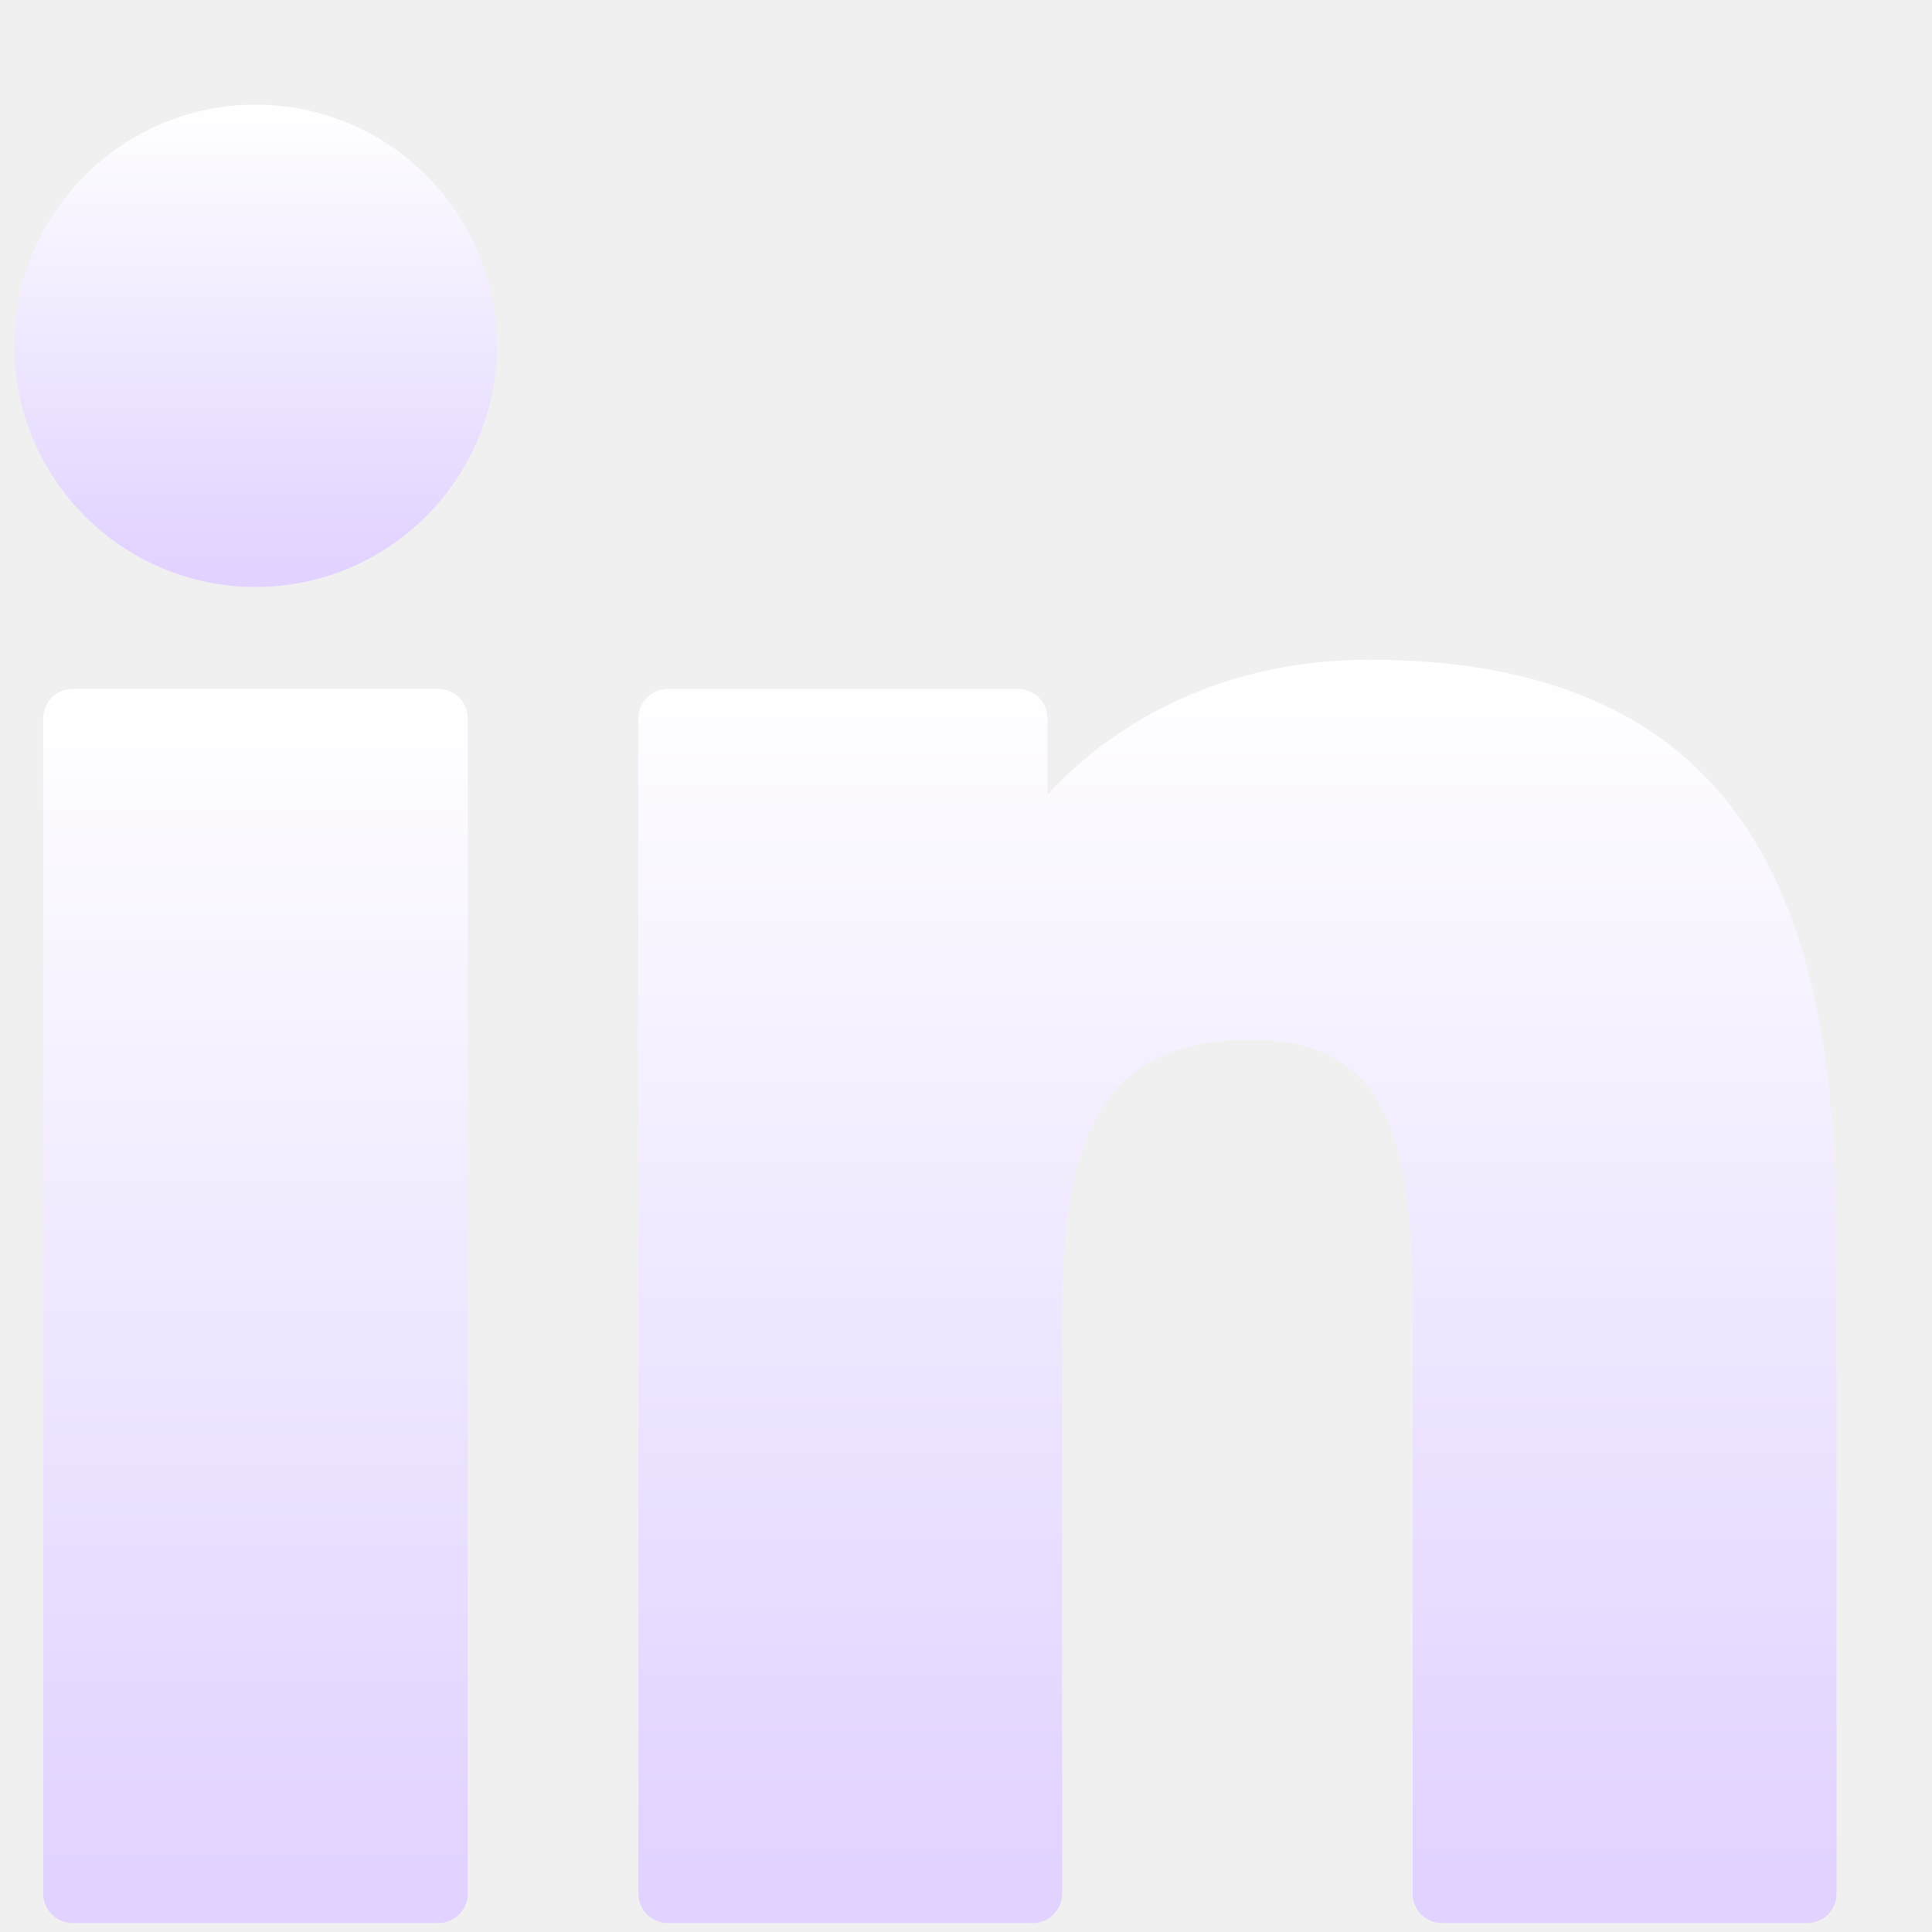
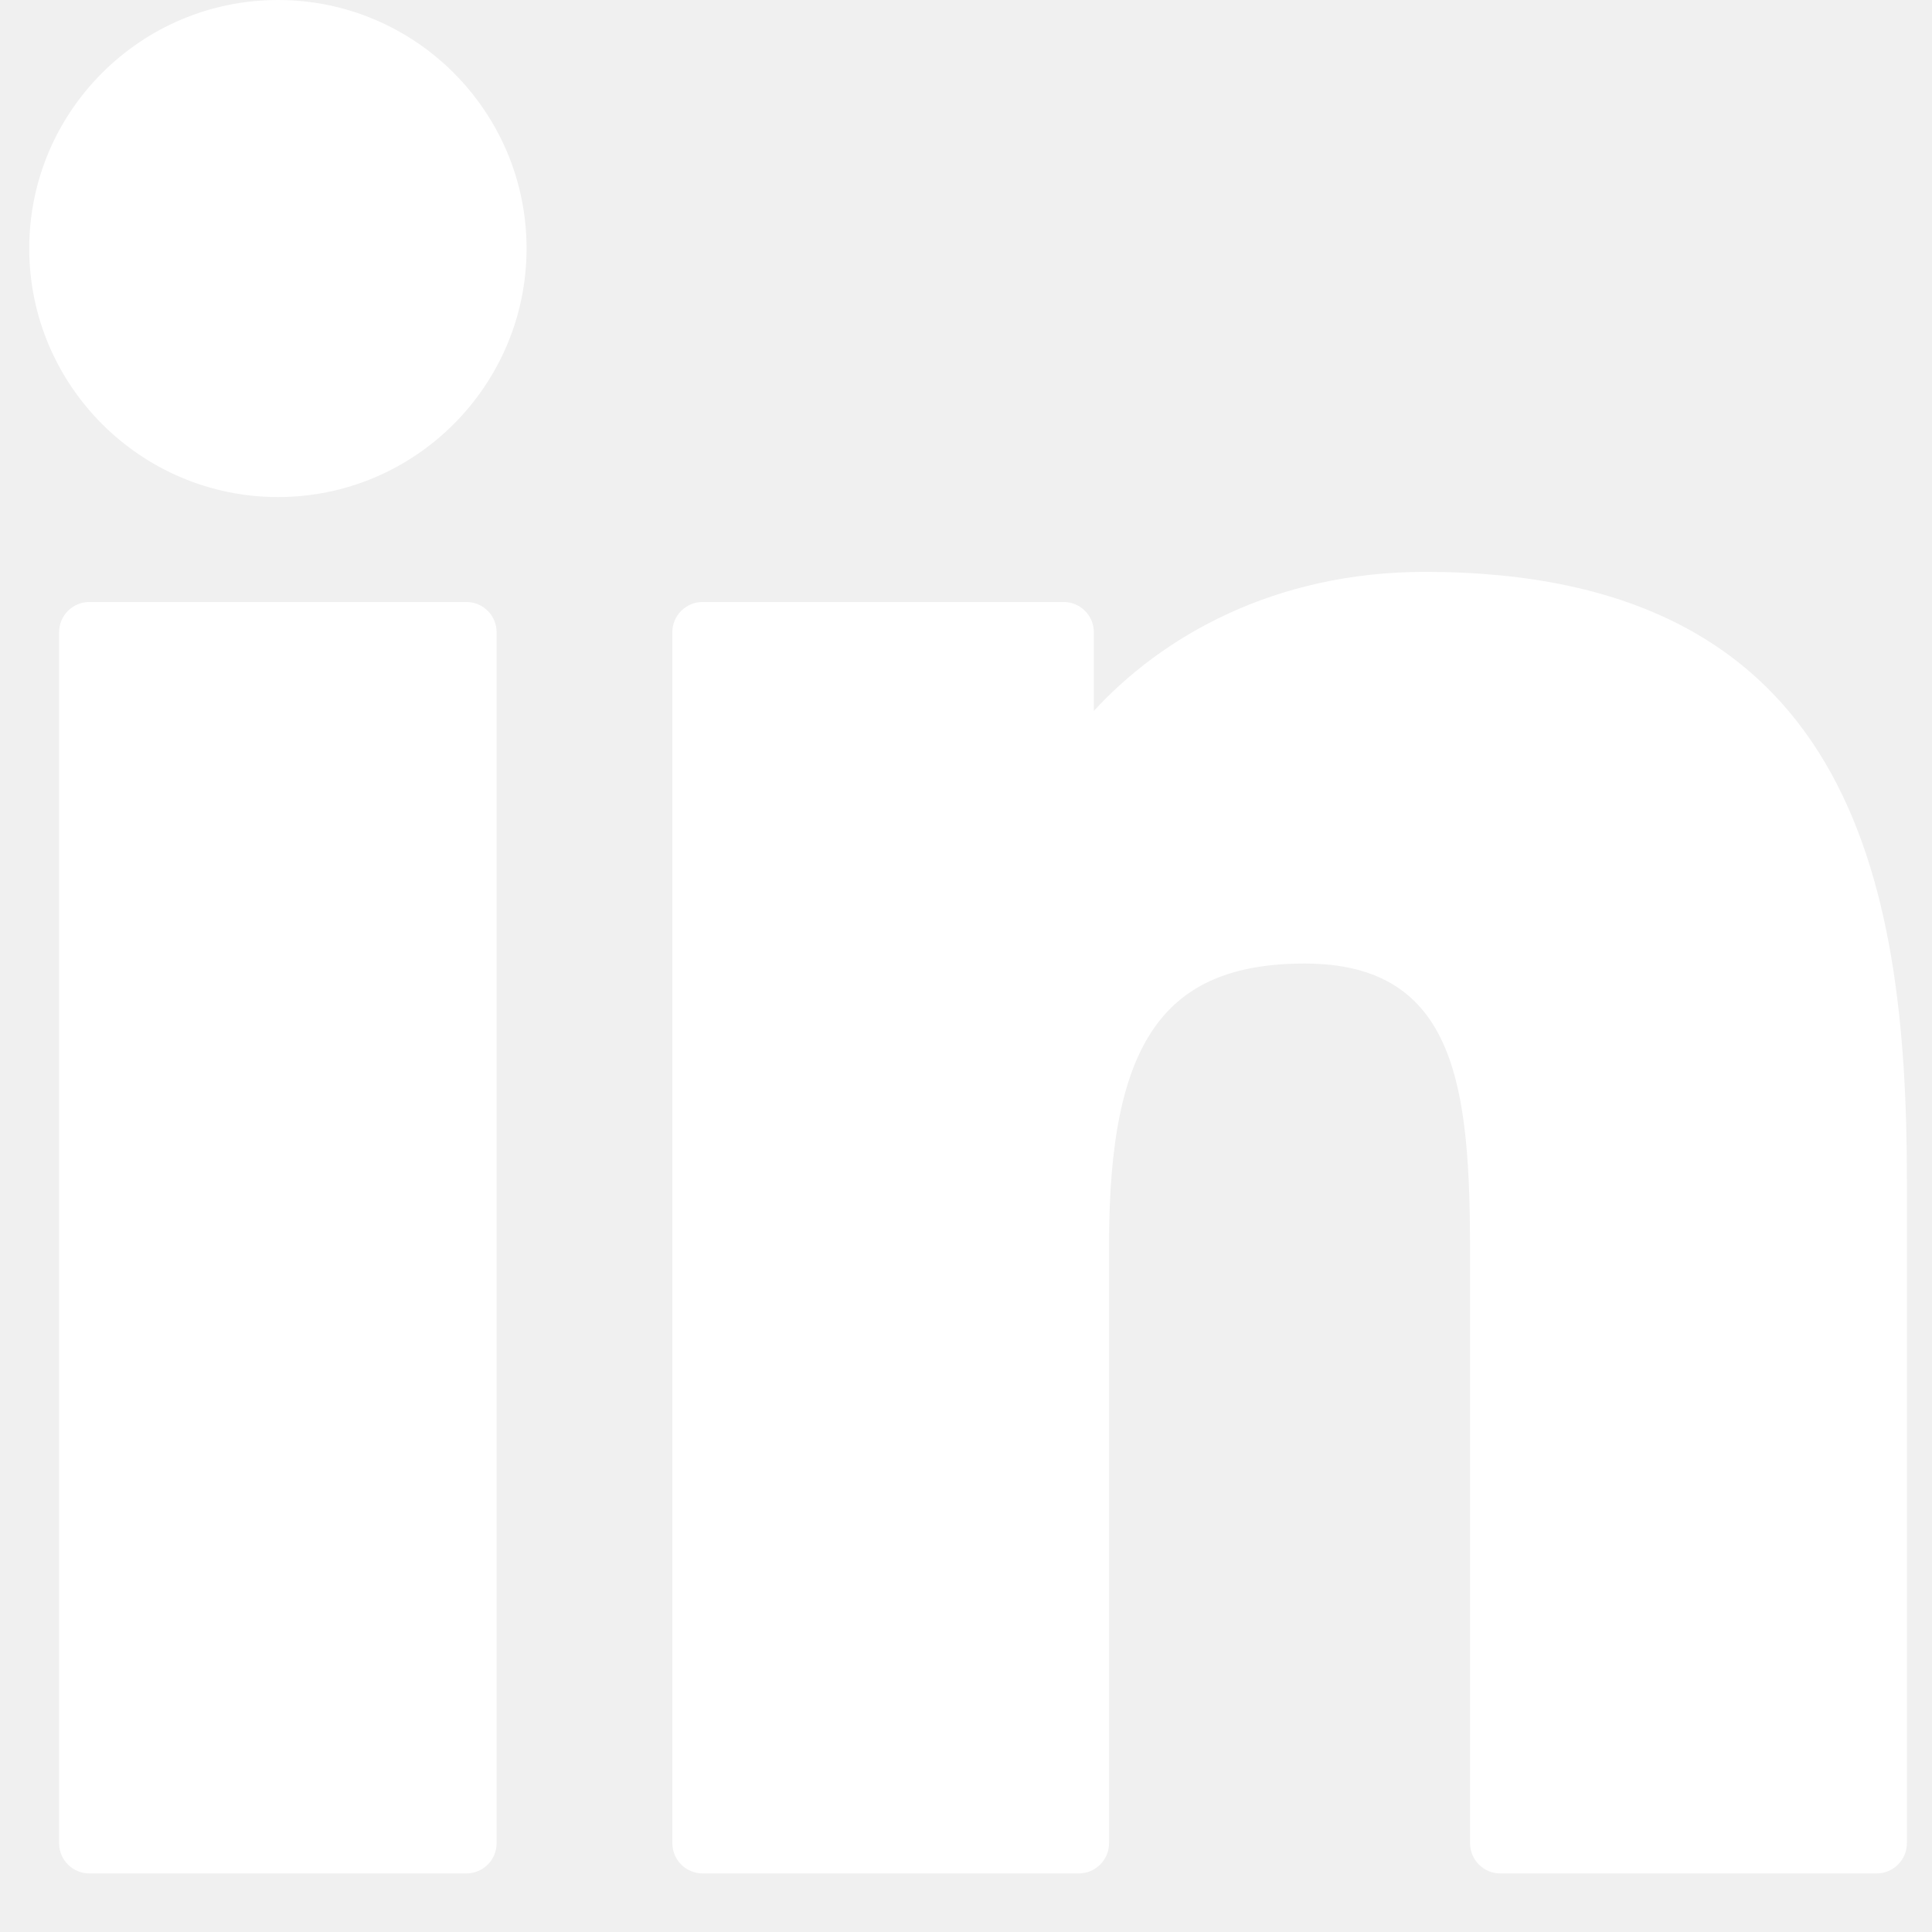
- <svg xmlns="http://www.w3.org/2000/svg" width="17" height="17" viewBox="0 0 17 17" fill="none">
-   <path d="M3.858 6.062H0.639C0.496 6.062 0.38 6.178 0.38 6.32V16.662C0.38 16.805 0.496 16.921 0.639 16.921H3.858C4 16.921 4.116 16.805 4.116 16.662V6.32C4.116 6.178 4 6.062 3.858 6.062Z" fill="url(#paint0_linear_3009_5)" />
-   <path d="M2.249 0.921C1.078 0.921 0.125 1.872 0.125 3.042C0.125 4.213 1.078 5.165 2.249 5.165C3.42 5.165 4.372 4.213 4.372 3.042C4.372 1.872 3.42 0.921 2.249 0.921Z" fill="url(#paint1_linear_3009_5)" />
-   <path d="M12.045 5.805C10.752 5.805 9.797 6.36 9.217 6.992V6.32C9.217 6.178 9.101 6.062 8.958 6.062H5.876C5.733 6.062 5.617 6.178 5.617 6.32V16.662C5.617 16.805 5.733 16.921 5.876 16.921H9.088C9.231 16.921 9.346 16.805 9.346 16.662V11.545C9.346 9.821 9.815 9.149 11.017 9.149C12.325 9.149 12.43 10.226 12.43 11.634V16.662C12.43 16.805 12.545 16.921 12.688 16.921H15.901C16.044 16.921 16.16 16.805 16.16 16.662V10.989C16.16 8.426 15.671 5.805 12.045 5.805Z" fill="url(#paint2_linear_3009_5)" />
-   <defs>
-     <linearGradient id="paint0_linear_3009_5" x1="2.248" y1="6.062" x2="2.248" y2="16.495" gradientUnits="userSpaceOnUse">
-       <stop stop-color="white" />
-       <stop offset="1" stop-color="#E1D2FF" />
-     </linearGradient>
-     <linearGradient id="paint1_linear_3009_5" x1="2.248" y1="0.921" x2="2.248" y2="4.999" gradientUnits="userSpaceOnUse">
-       <stop stop-color="white" />
-       <stop offset="1" stop-color="#E1D2FF" />
-     </linearGradient>
-     <linearGradient id="paint2_linear_3009_5" x1="10.889" y1="5.805" x2="10.889" y2="16.485" gradientUnits="userSpaceOnUse">
-       <stop stop-color="white" />
-       <stop offset="1" stop-color="#E1D2FF" />
-     </linearGradient>
-   </defs>
+ <svg xmlns="http://www.w3.org/2000/svg" width="22" height="22" viewBox="0 0 22 22" fill="none">
+   <path d="M5.31 6.855H1.018C0.827 6.855 0.673 7.009 0.673 7.2V20.989C0.673 21.179 0.827 21.333 1.018 21.333H5.31C5.501 21.333 5.655 21.179 5.655 20.989V7.2C5.655 7.009 5.501 6.855 5.31 6.855Z" fill="white" />
+   <path d="M3.166 0C1.604 0 0.333 1.269 0.333 2.829C0.333 4.39 1.604 5.66 3.166 5.66C4.726 5.66 5.996 4.39 5.996 2.829C5.996 1.269 4.726 0 3.166 0Z" fill="white" />
+   <path d="M16.227 6.512C14.504 6.512 13.229 7.253 12.456 8.095V7.2C12.456 7.009 12.302 6.855 12.111 6.855H8.001C7.811 6.855 7.656 7.009 7.656 7.2V20.988C7.656 21.179 7.811 21.333 8.001 21.333H12.284C12.474 21.333 12.629 21.179 12.629 20.988V14.166C12.629 11.867 13.253 10.972 14.856 10.972C16.601 10.972 16.74 12.408 16.74 14.285V20.989C16.74 21.179 16.894 21.333 17.084 21.333H21.369C21.559 21.333 21.714 21.179 21.714 20.989V13.425C21.714 10.007 21.062 6.512 16.227 6.512Z" fill="white" />
</svg>
